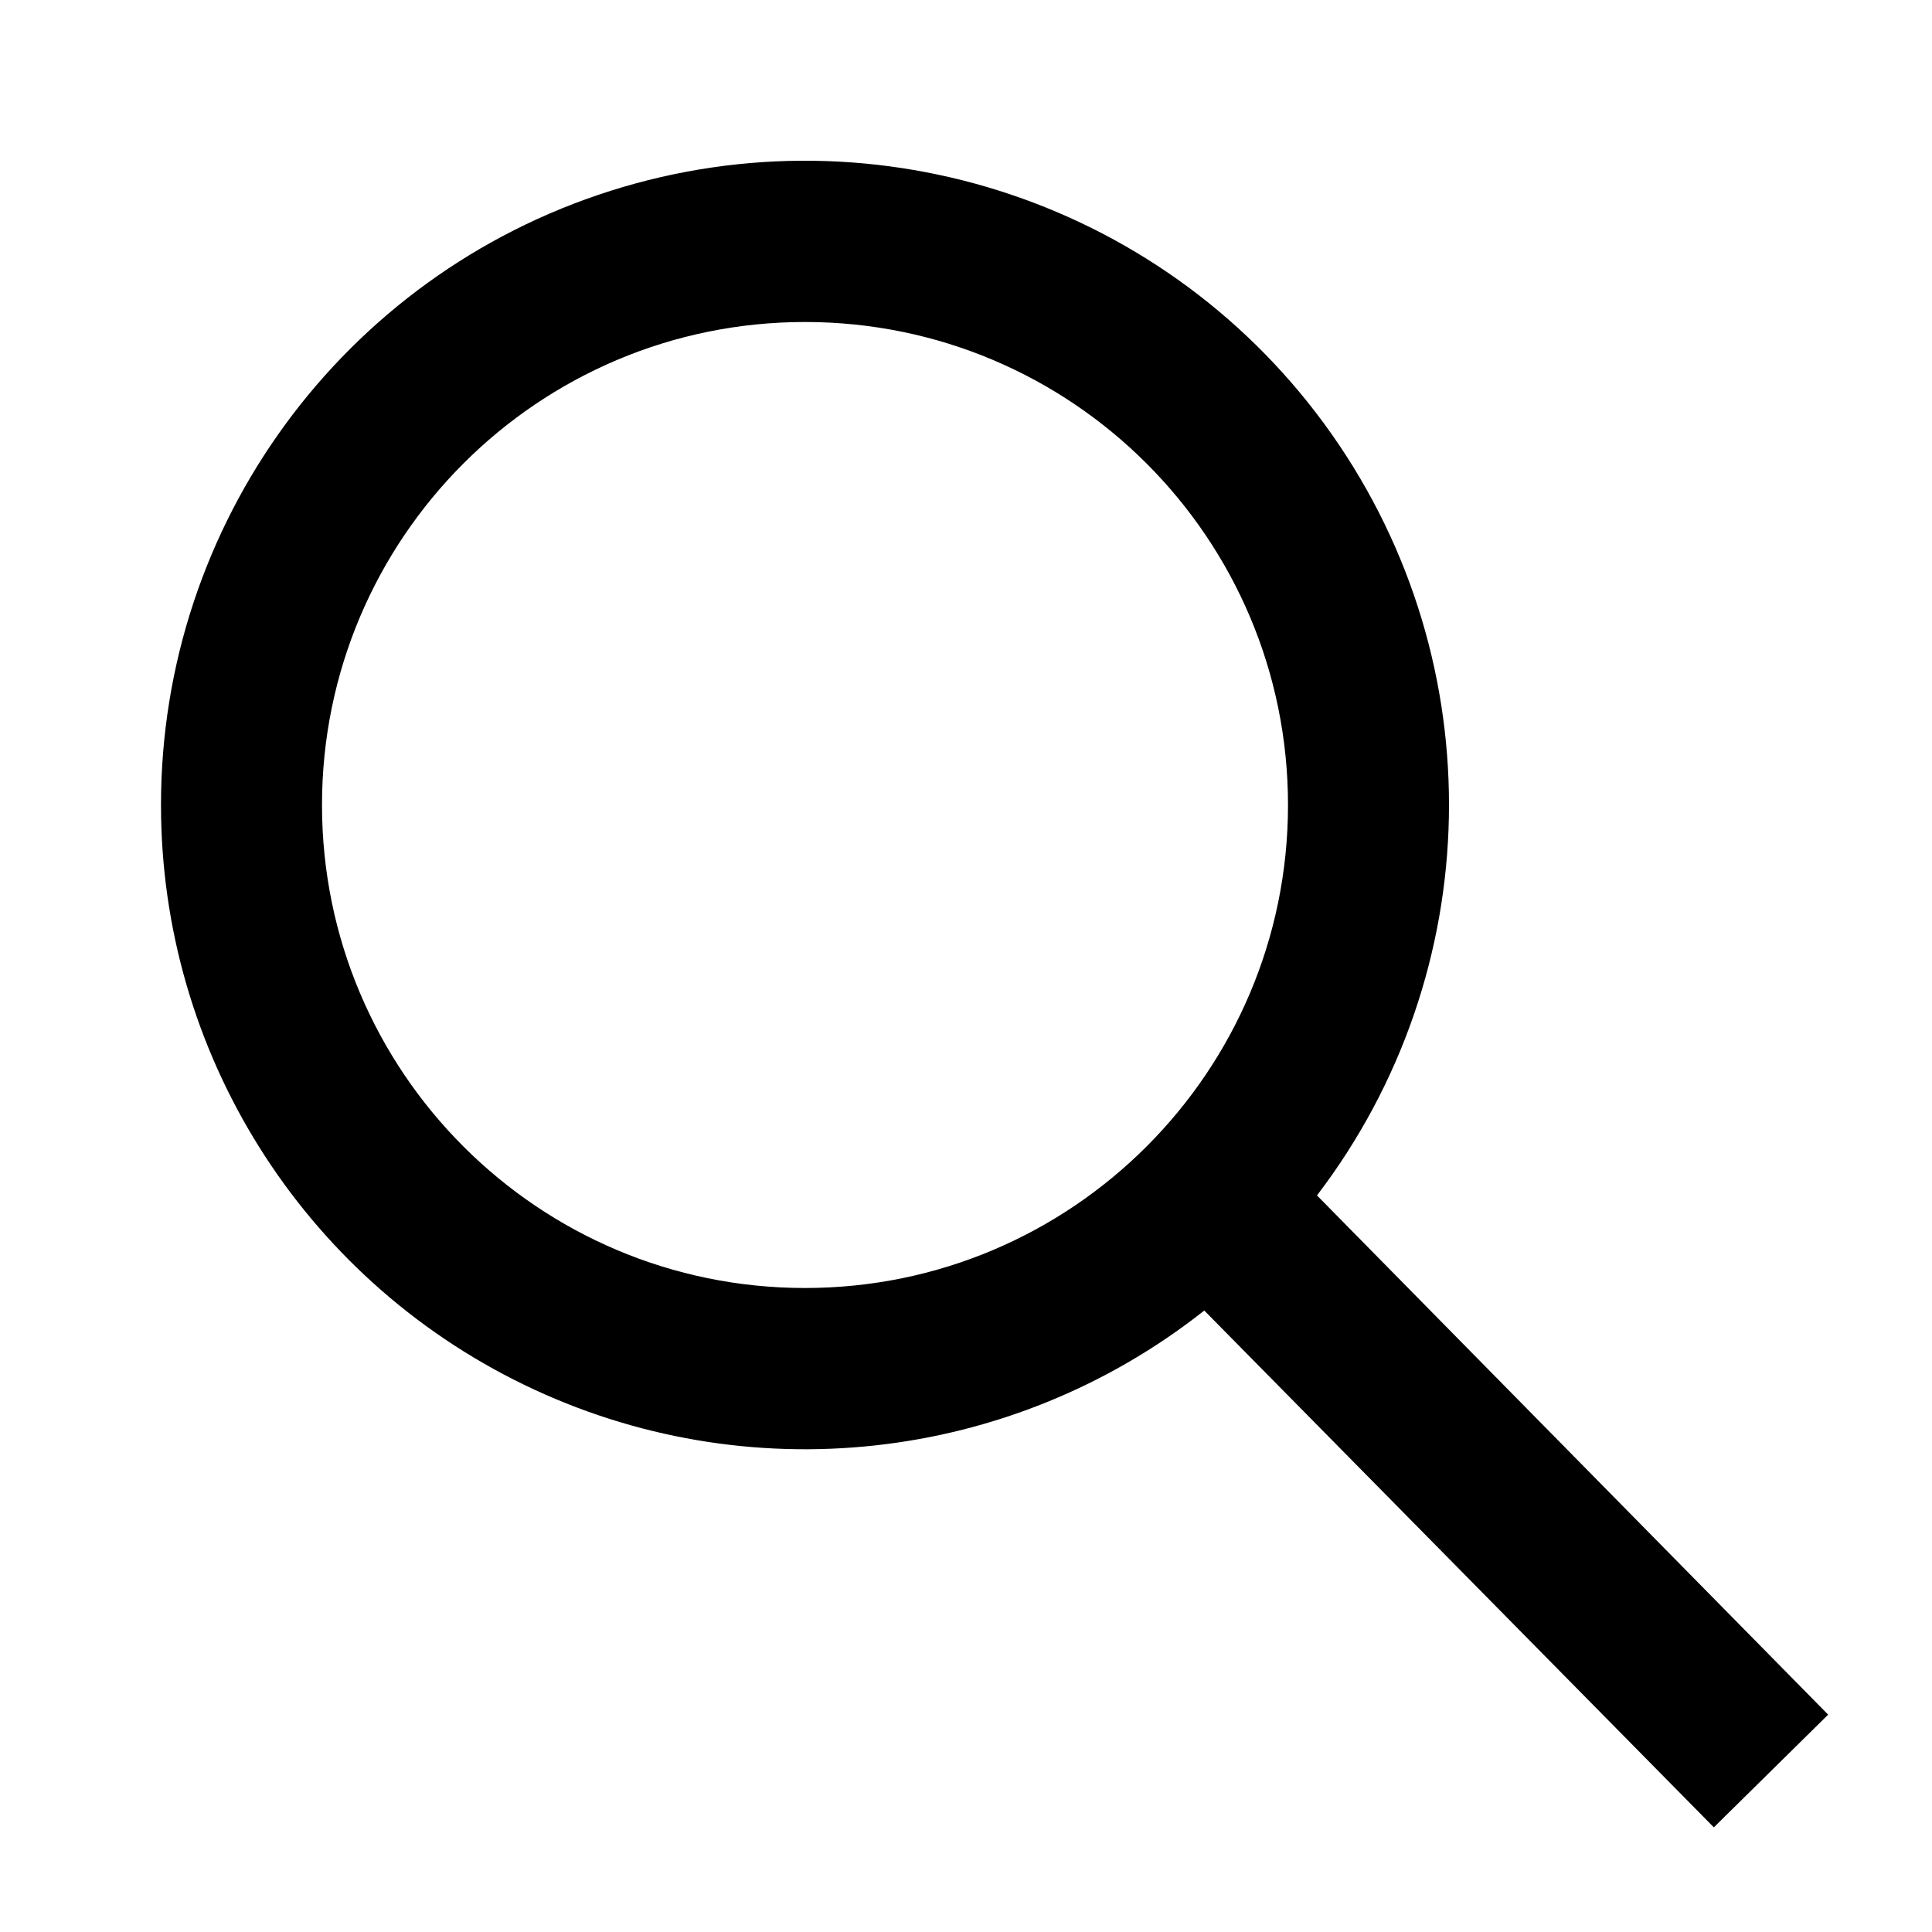
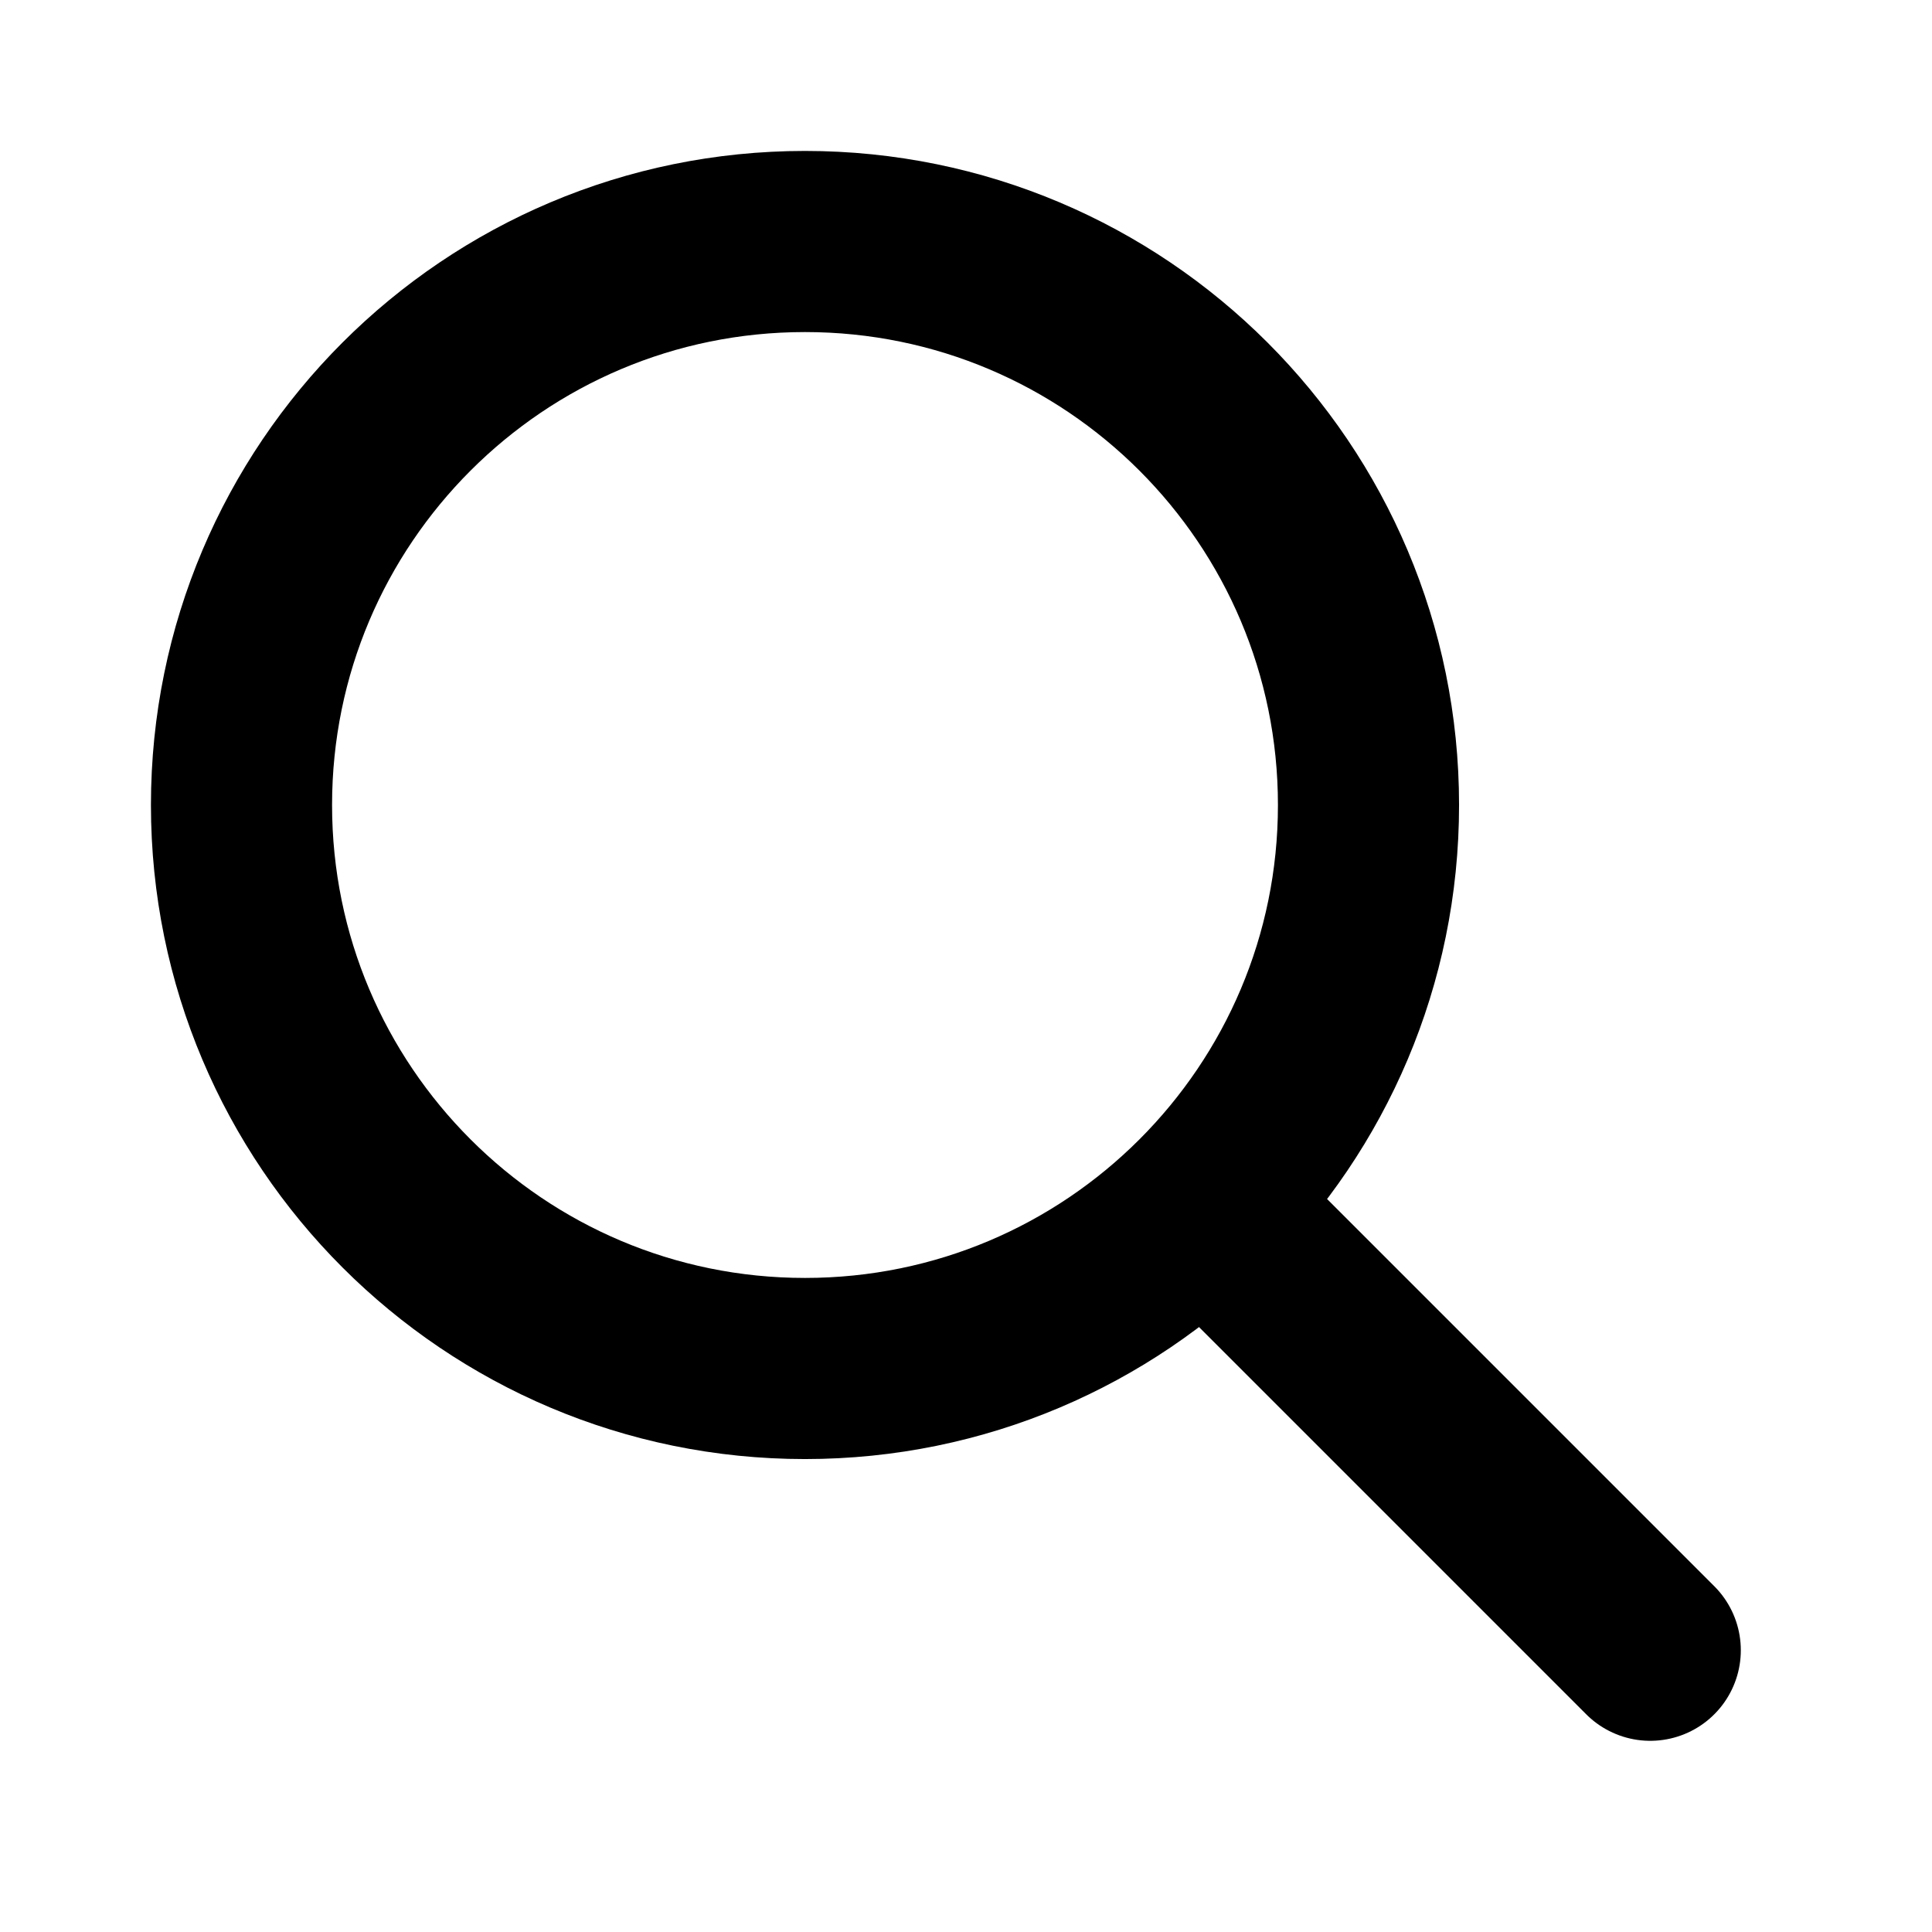
<svg xmlns="http://www.w3.org/2000/svg" width="24" height="24" fill="none" viewBox="0 0 24 24" aria-hidden="true" focusable="false">
-   <path fill="currentColor" fill-rule="evenodd" d="M10 4a6 6 0 1 0 0 12 6 6 0 0 0 0-12Zm-8 6a8 8 0 1 1 14.36 4.85l6.35 6.45-1.42 1.4-6.33-6.42A8 8 0 0 1 2 10Z" clip-rule="evenodd" />
+   <circle cx="10" cy="10" r="7" stroke="currentColor" stroke-width="2.25" />
+   <path stroke="currentColor" stroke-linecap="round" stroke-width="2.25" d="M15.5 15.5L20.5 20.5" />
</svg>
